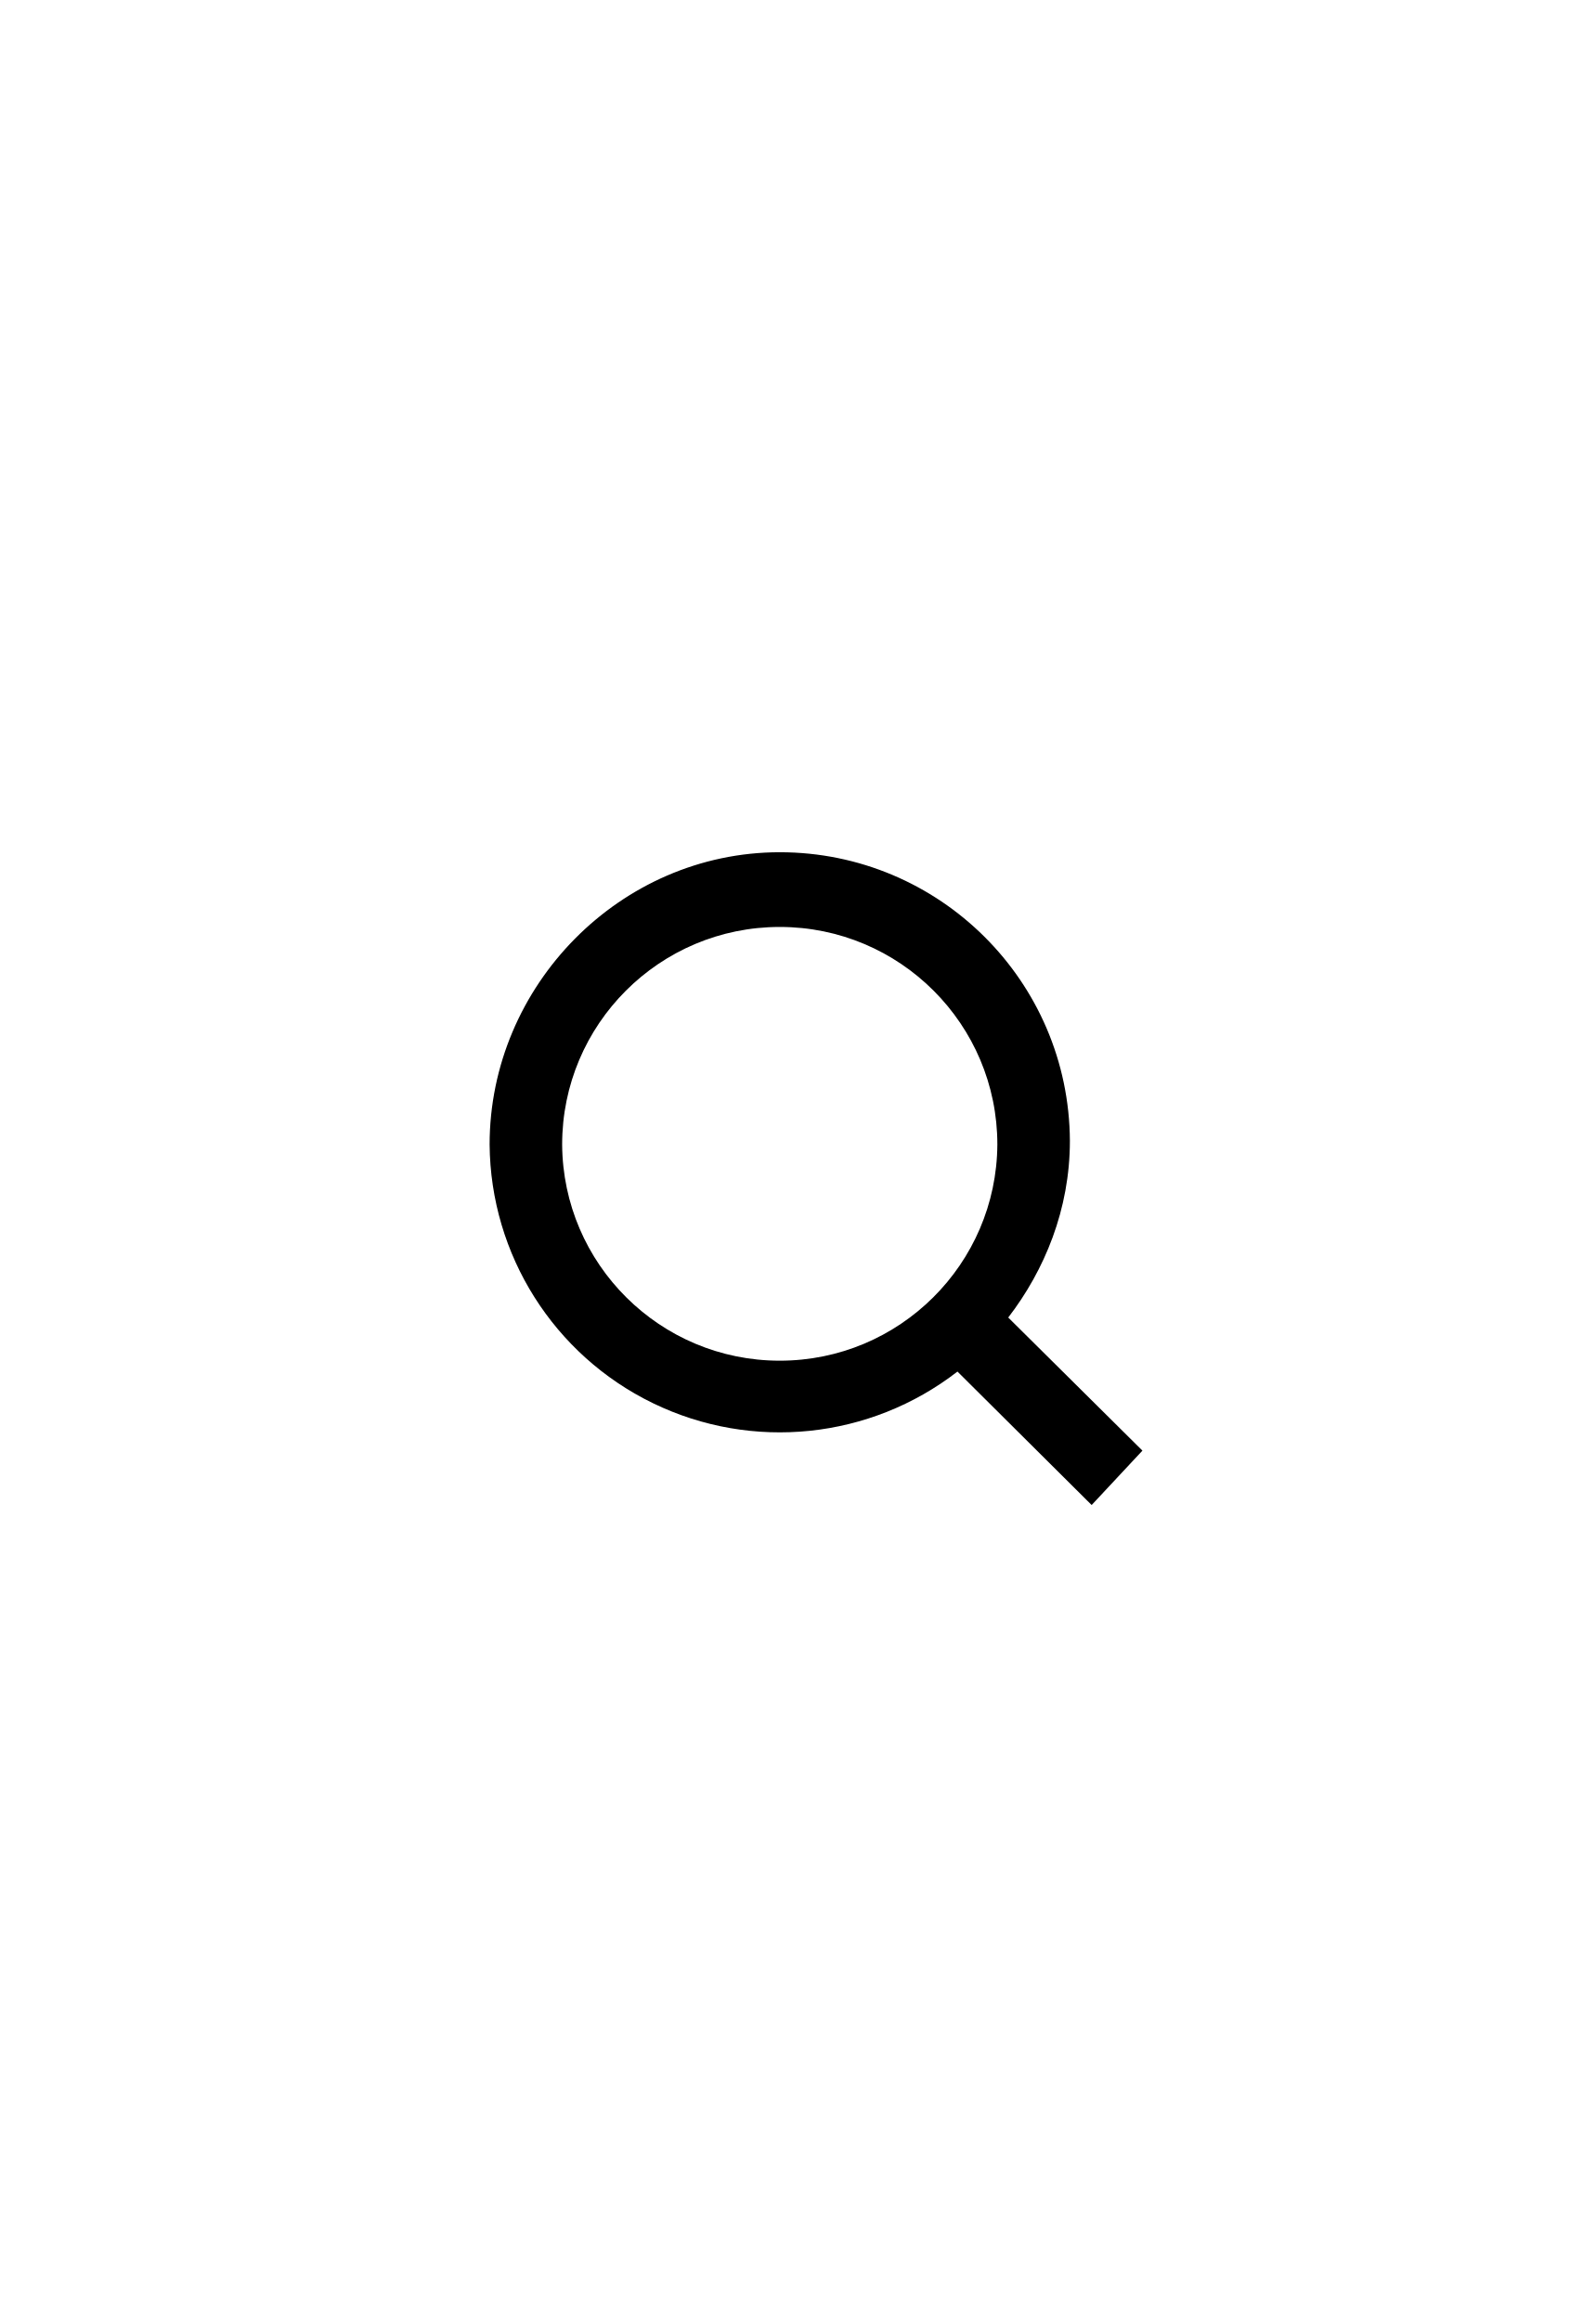
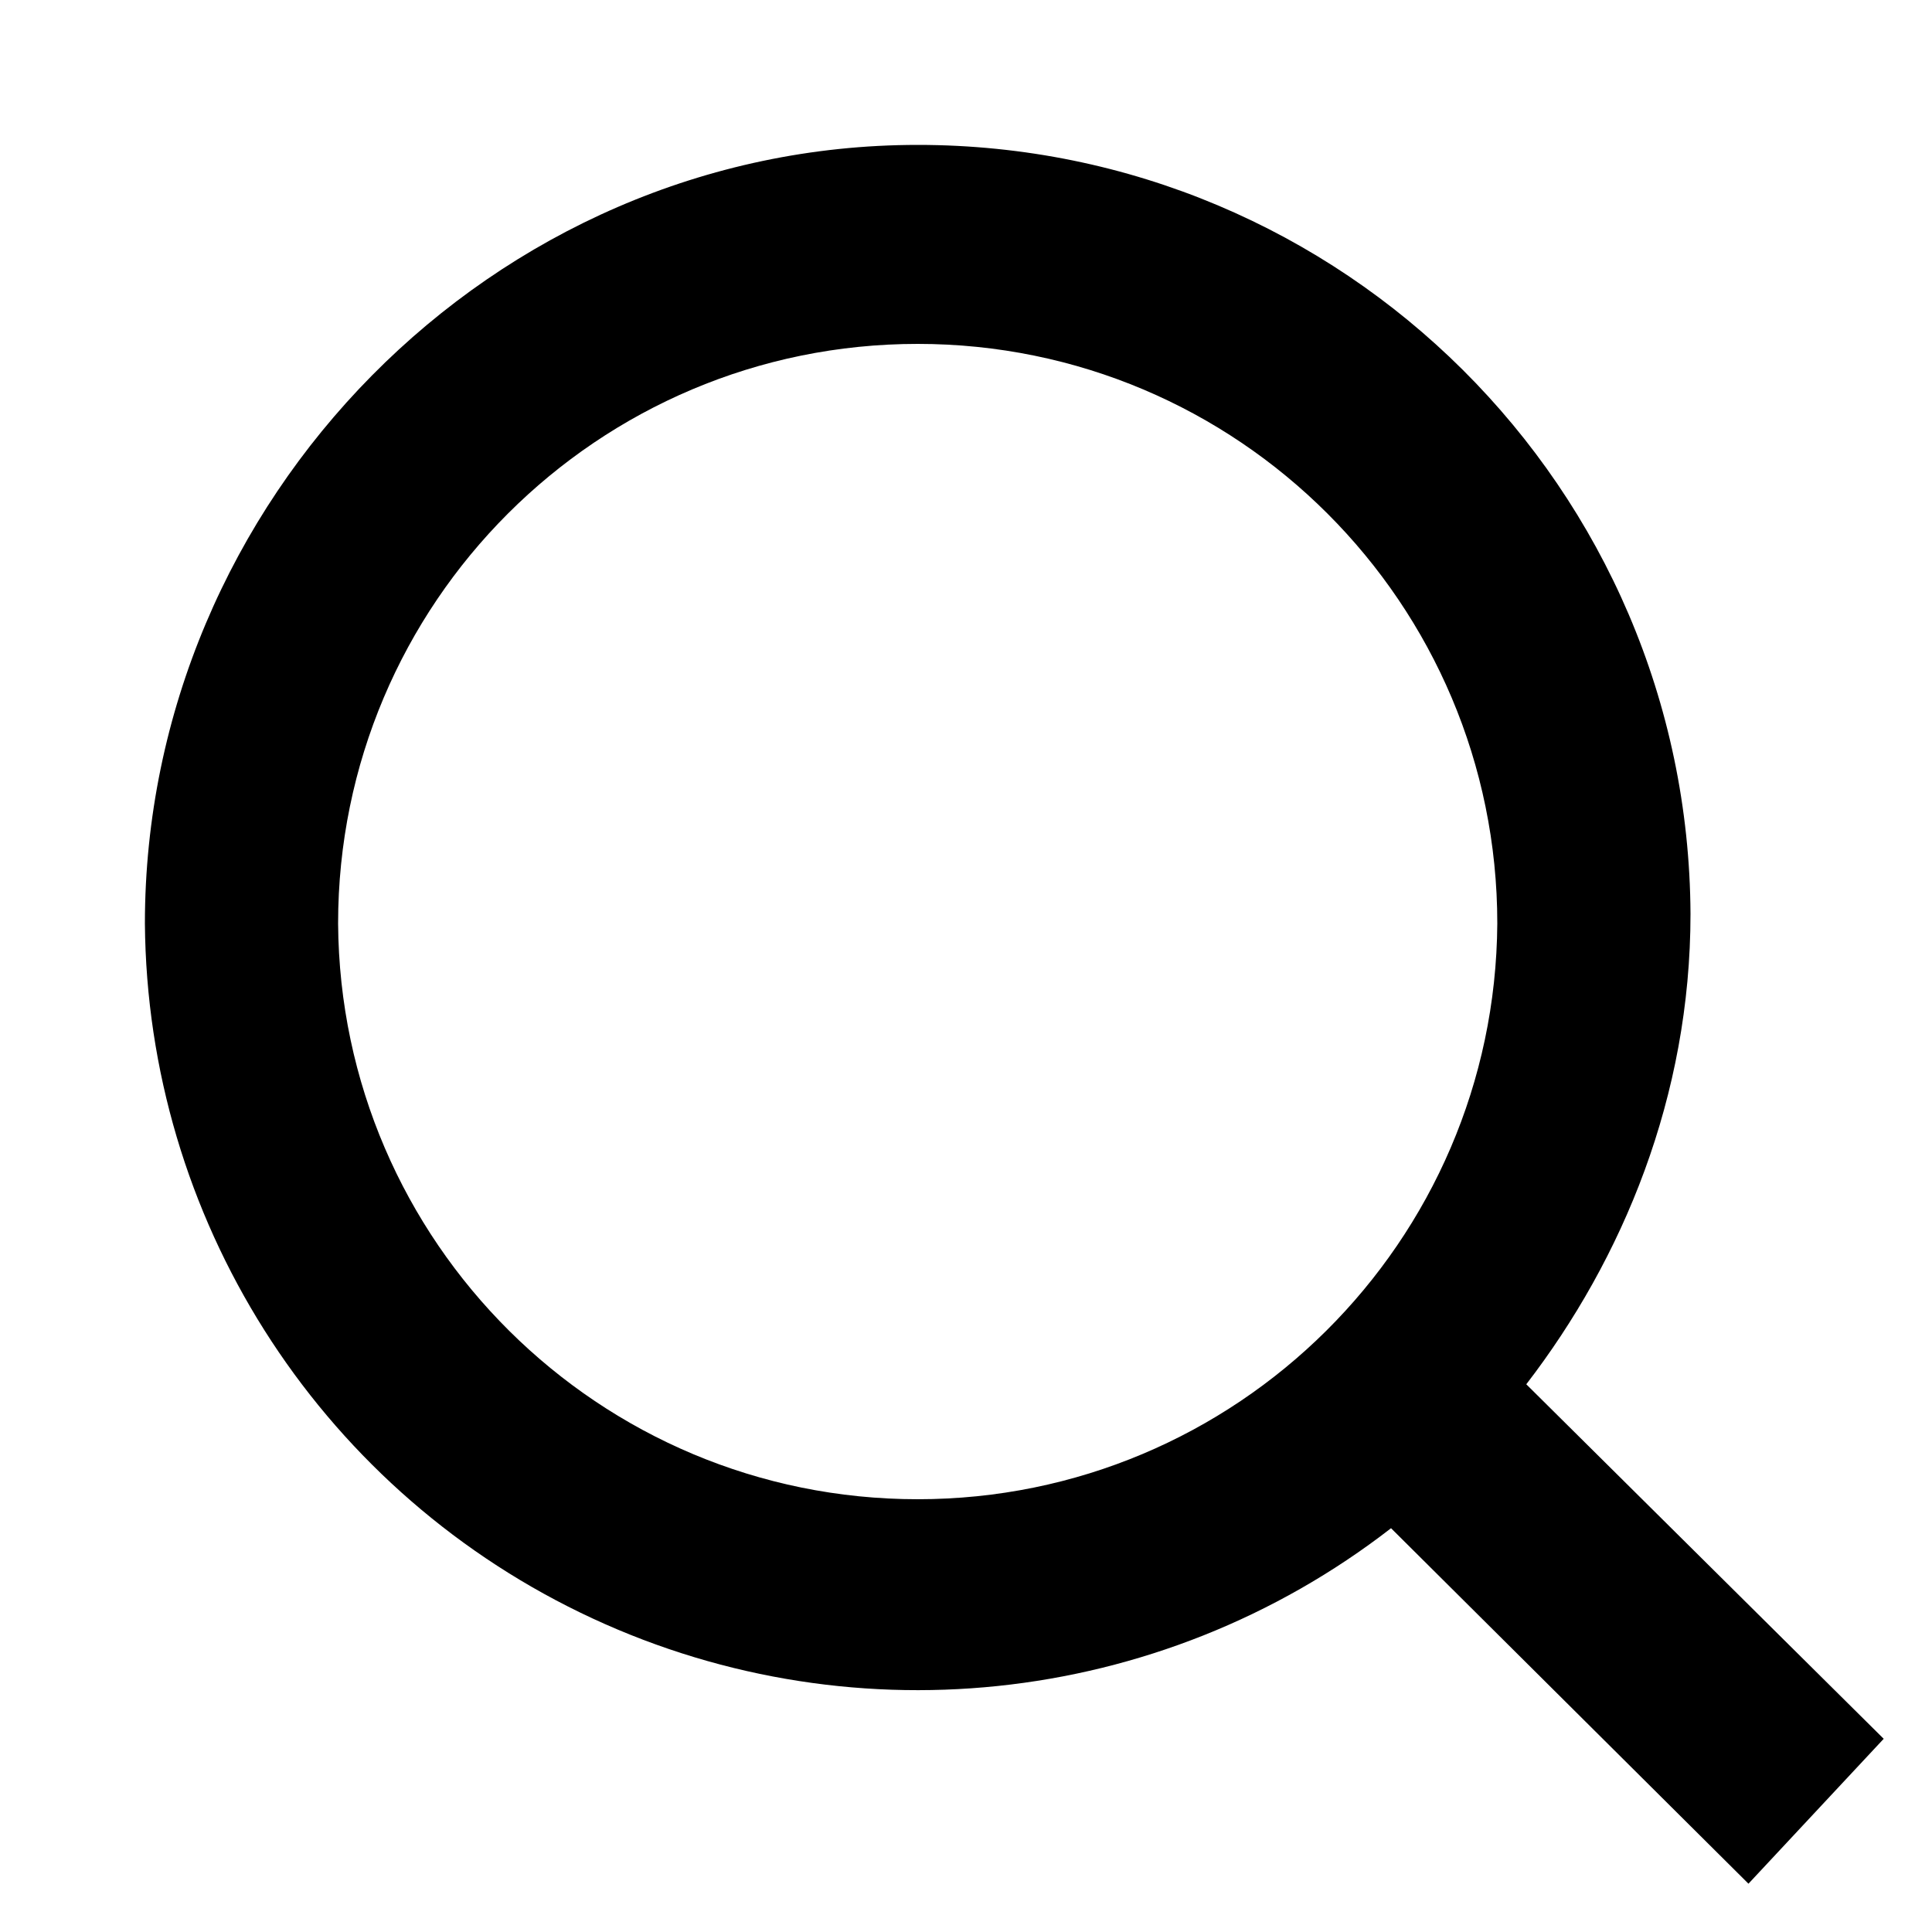
- <svg xmlns="http://www.w3.org/2000/svg" width="44" height="64" fill="none">
-   <path d="m31.5 40-3.7-3.67c1-1.3 1.7-2.98 1.7-4.87a8 8 0 0 0-8-7.96c-4.4 0-8 3.68-8 8.06a8 8 0 0 0 12.9 6.26l3.7 3.68 1.4-1.5Zm-10-2.48a6 6 0 0 1-6-5.96 6 6 0 0 1 12 0 6 6 0 0 1-6 5.96Z" fill="#000" />
+ <svg xmlns="http://www.w3.org/2000/svg" width="20" height="20" fill="none">
+   <path d="m19.5 18-3.7-3.67c1-1.3 1.7-2.98 1.7-4.87a8 8 0 0 0-8-7.96c-4.4 0-8 3.68-8 8.06a8 8 0 0 0 12.9 6.26l3.7 3.68 1.4-1.5Zm-10-2.48a6 6 0 0 1-6-5.96 6 6 0 0 1 12 0 6 6 0 0 1-6 5.96Z" fill="#000" />
</svg>
